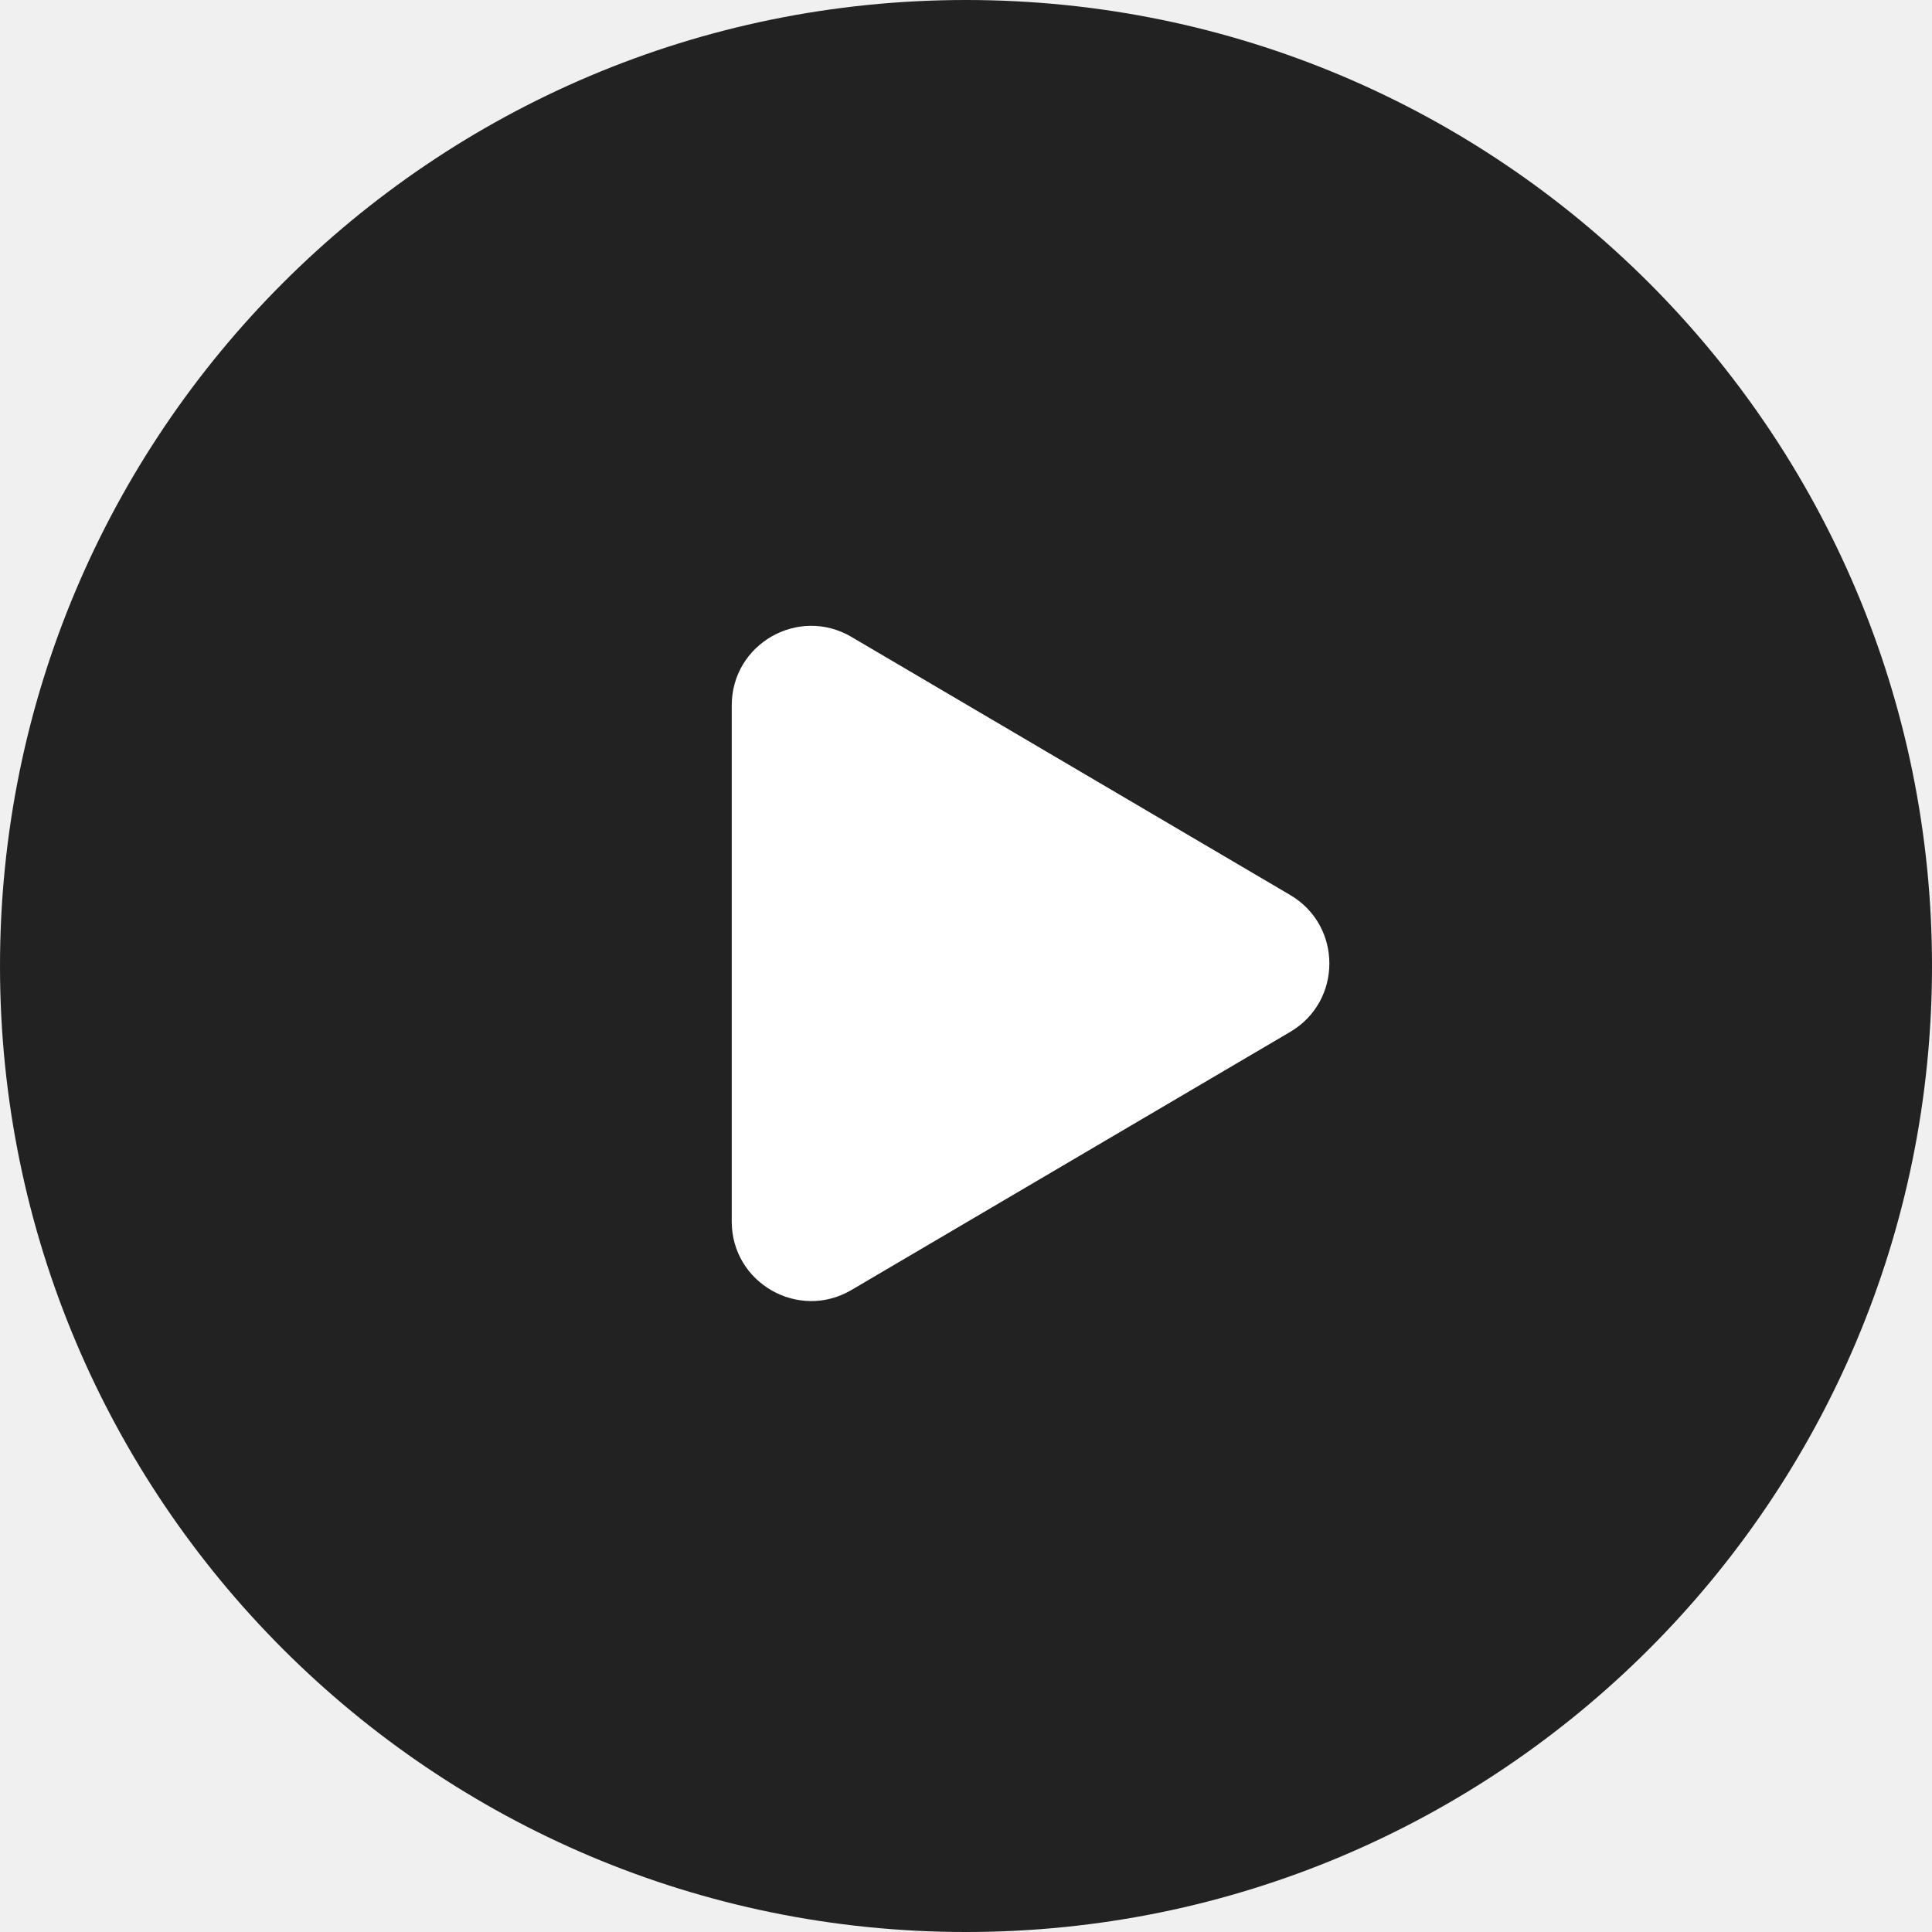
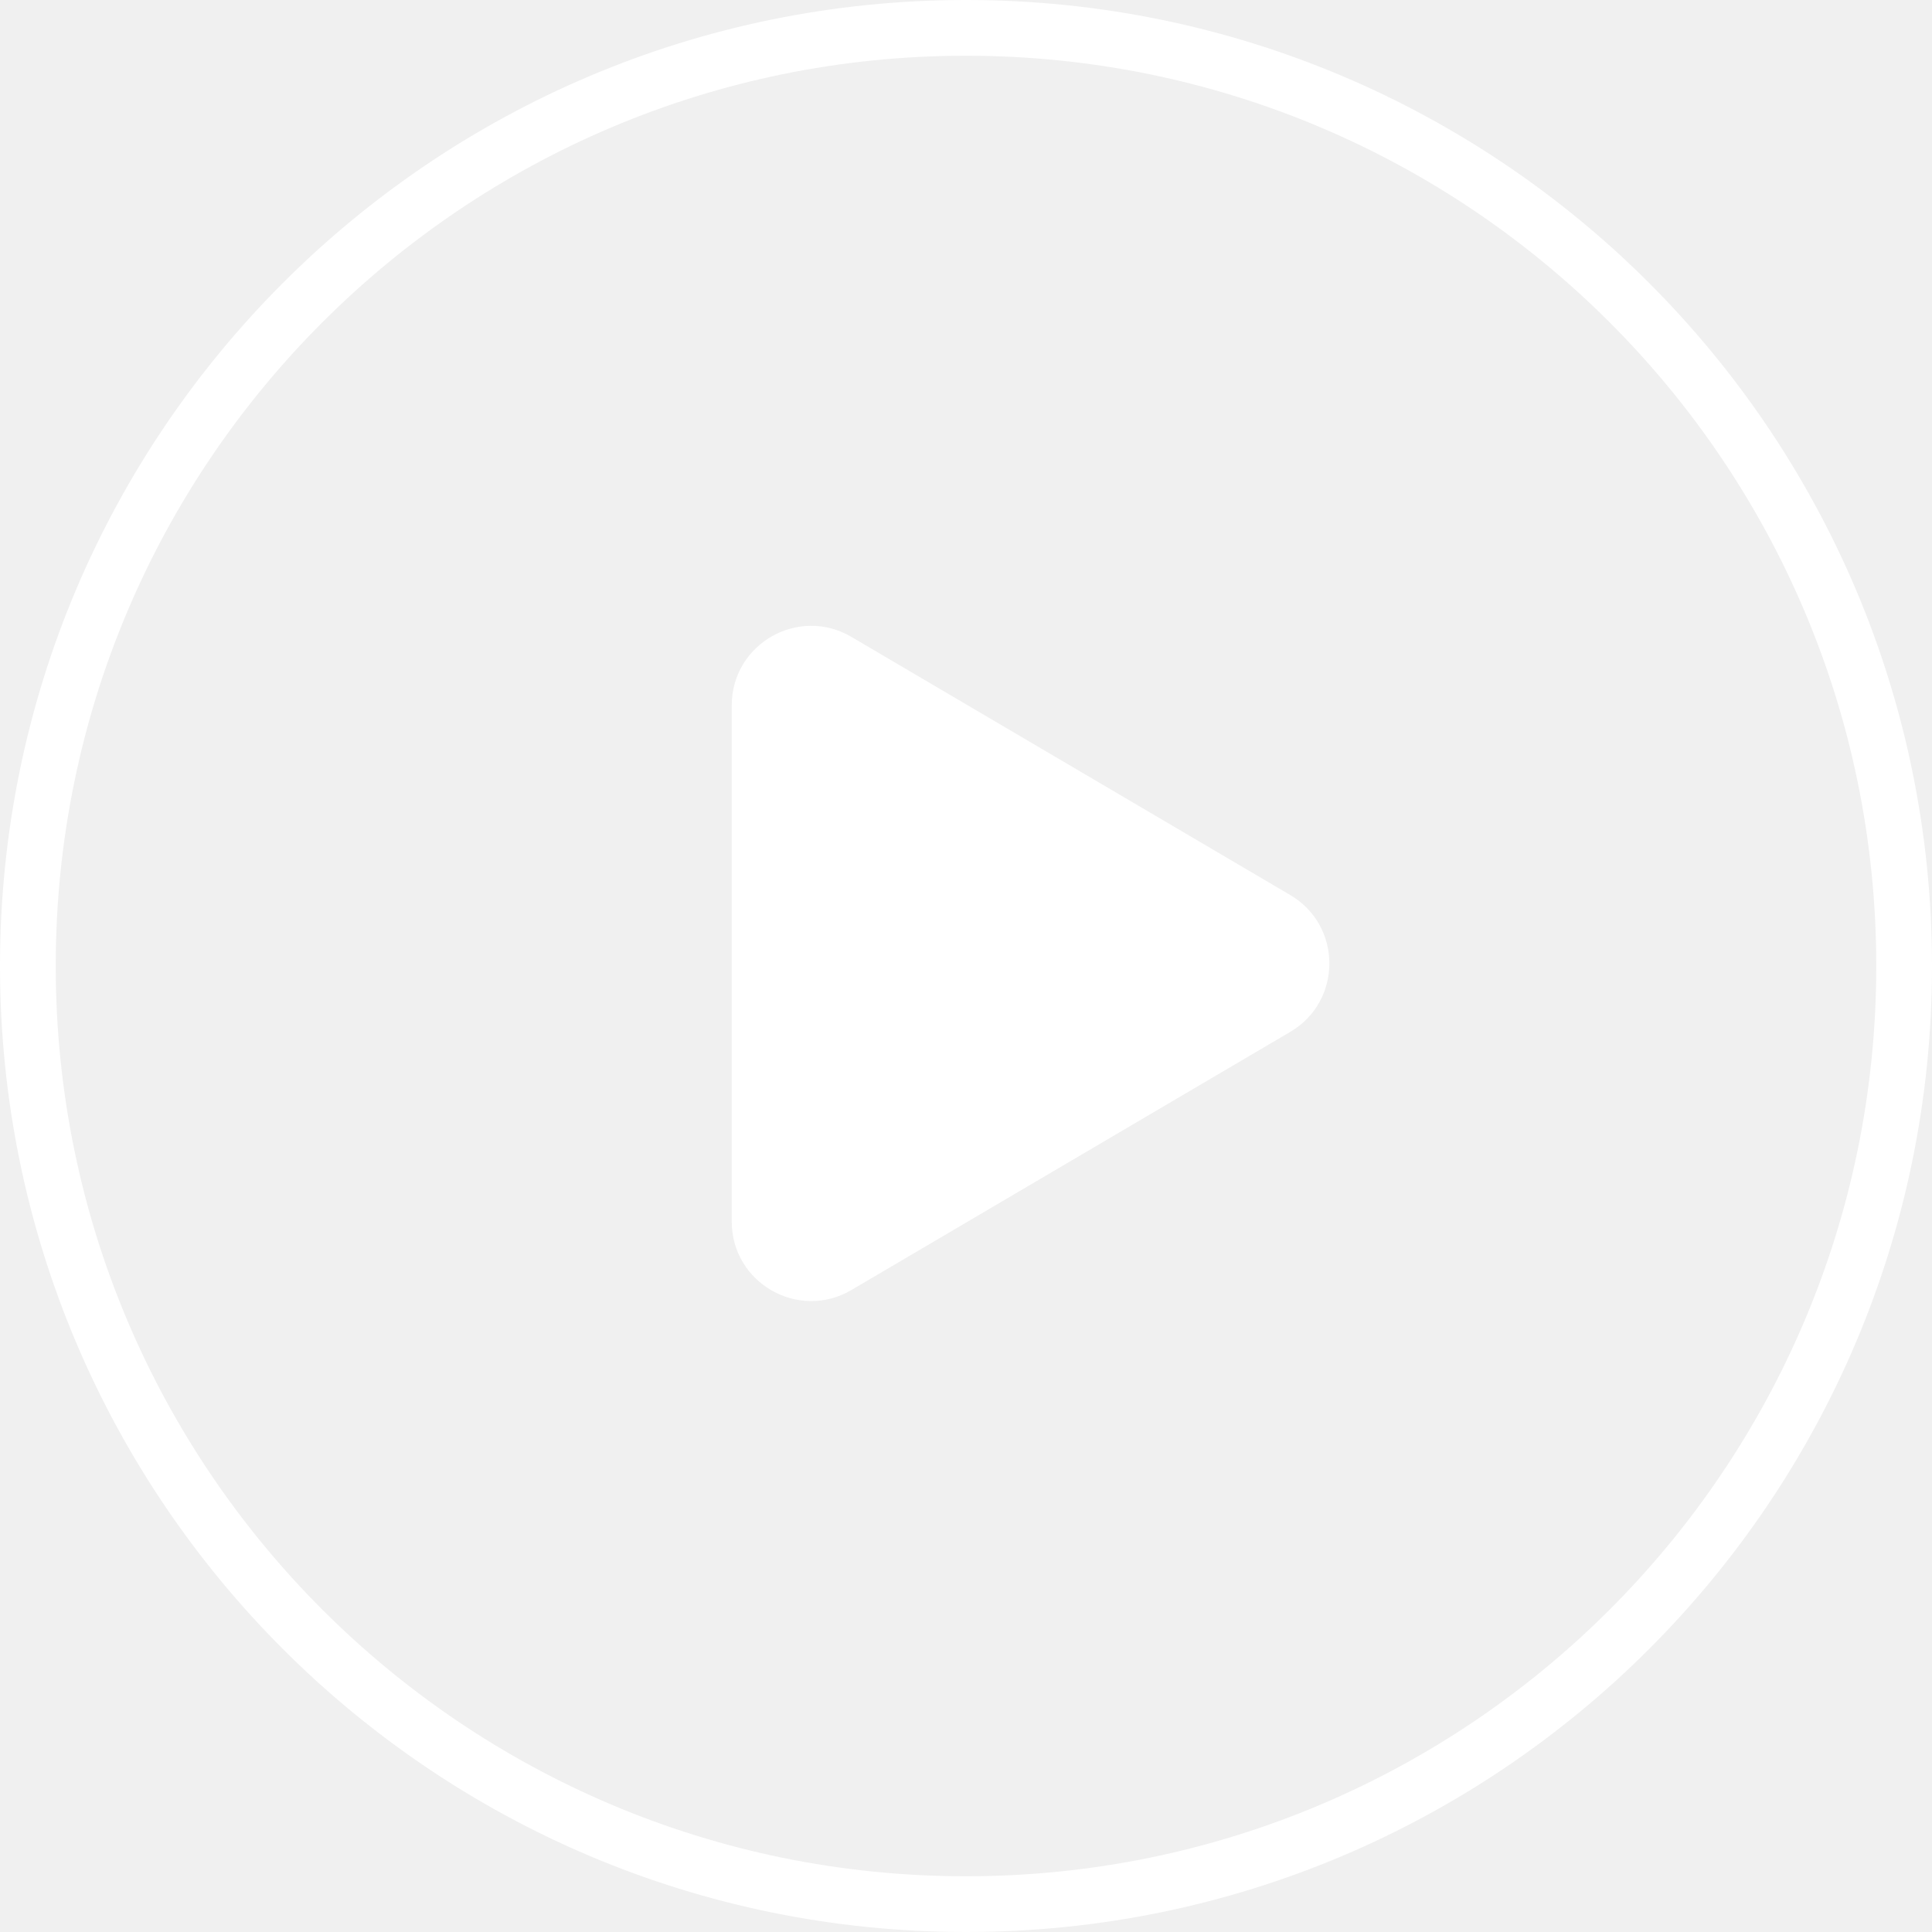
<svg xmlns="http://www.w3.org/2000/svg" width="52" height="52" viewBox="0 0 52 52" fill="none">
-   <rect width="52" height="52" rx="26" fill="#222222" />
+   <rect x="0.75" y="0.75" width="50.5" height="50.5" rx="25.25" stroke="white" stroke-width="1.5" />
  <path d="M22.916 17.142C21.491 16.304 19.695 17.331 19.695 18.984V32.879C19.695 34.531 21.491 35.558 22.916 34.721L34.727 27.773C36.131 26.947 36.131 24.916 34.727 24.09L22.916 17.142Z" fill="white" />
</svg>
